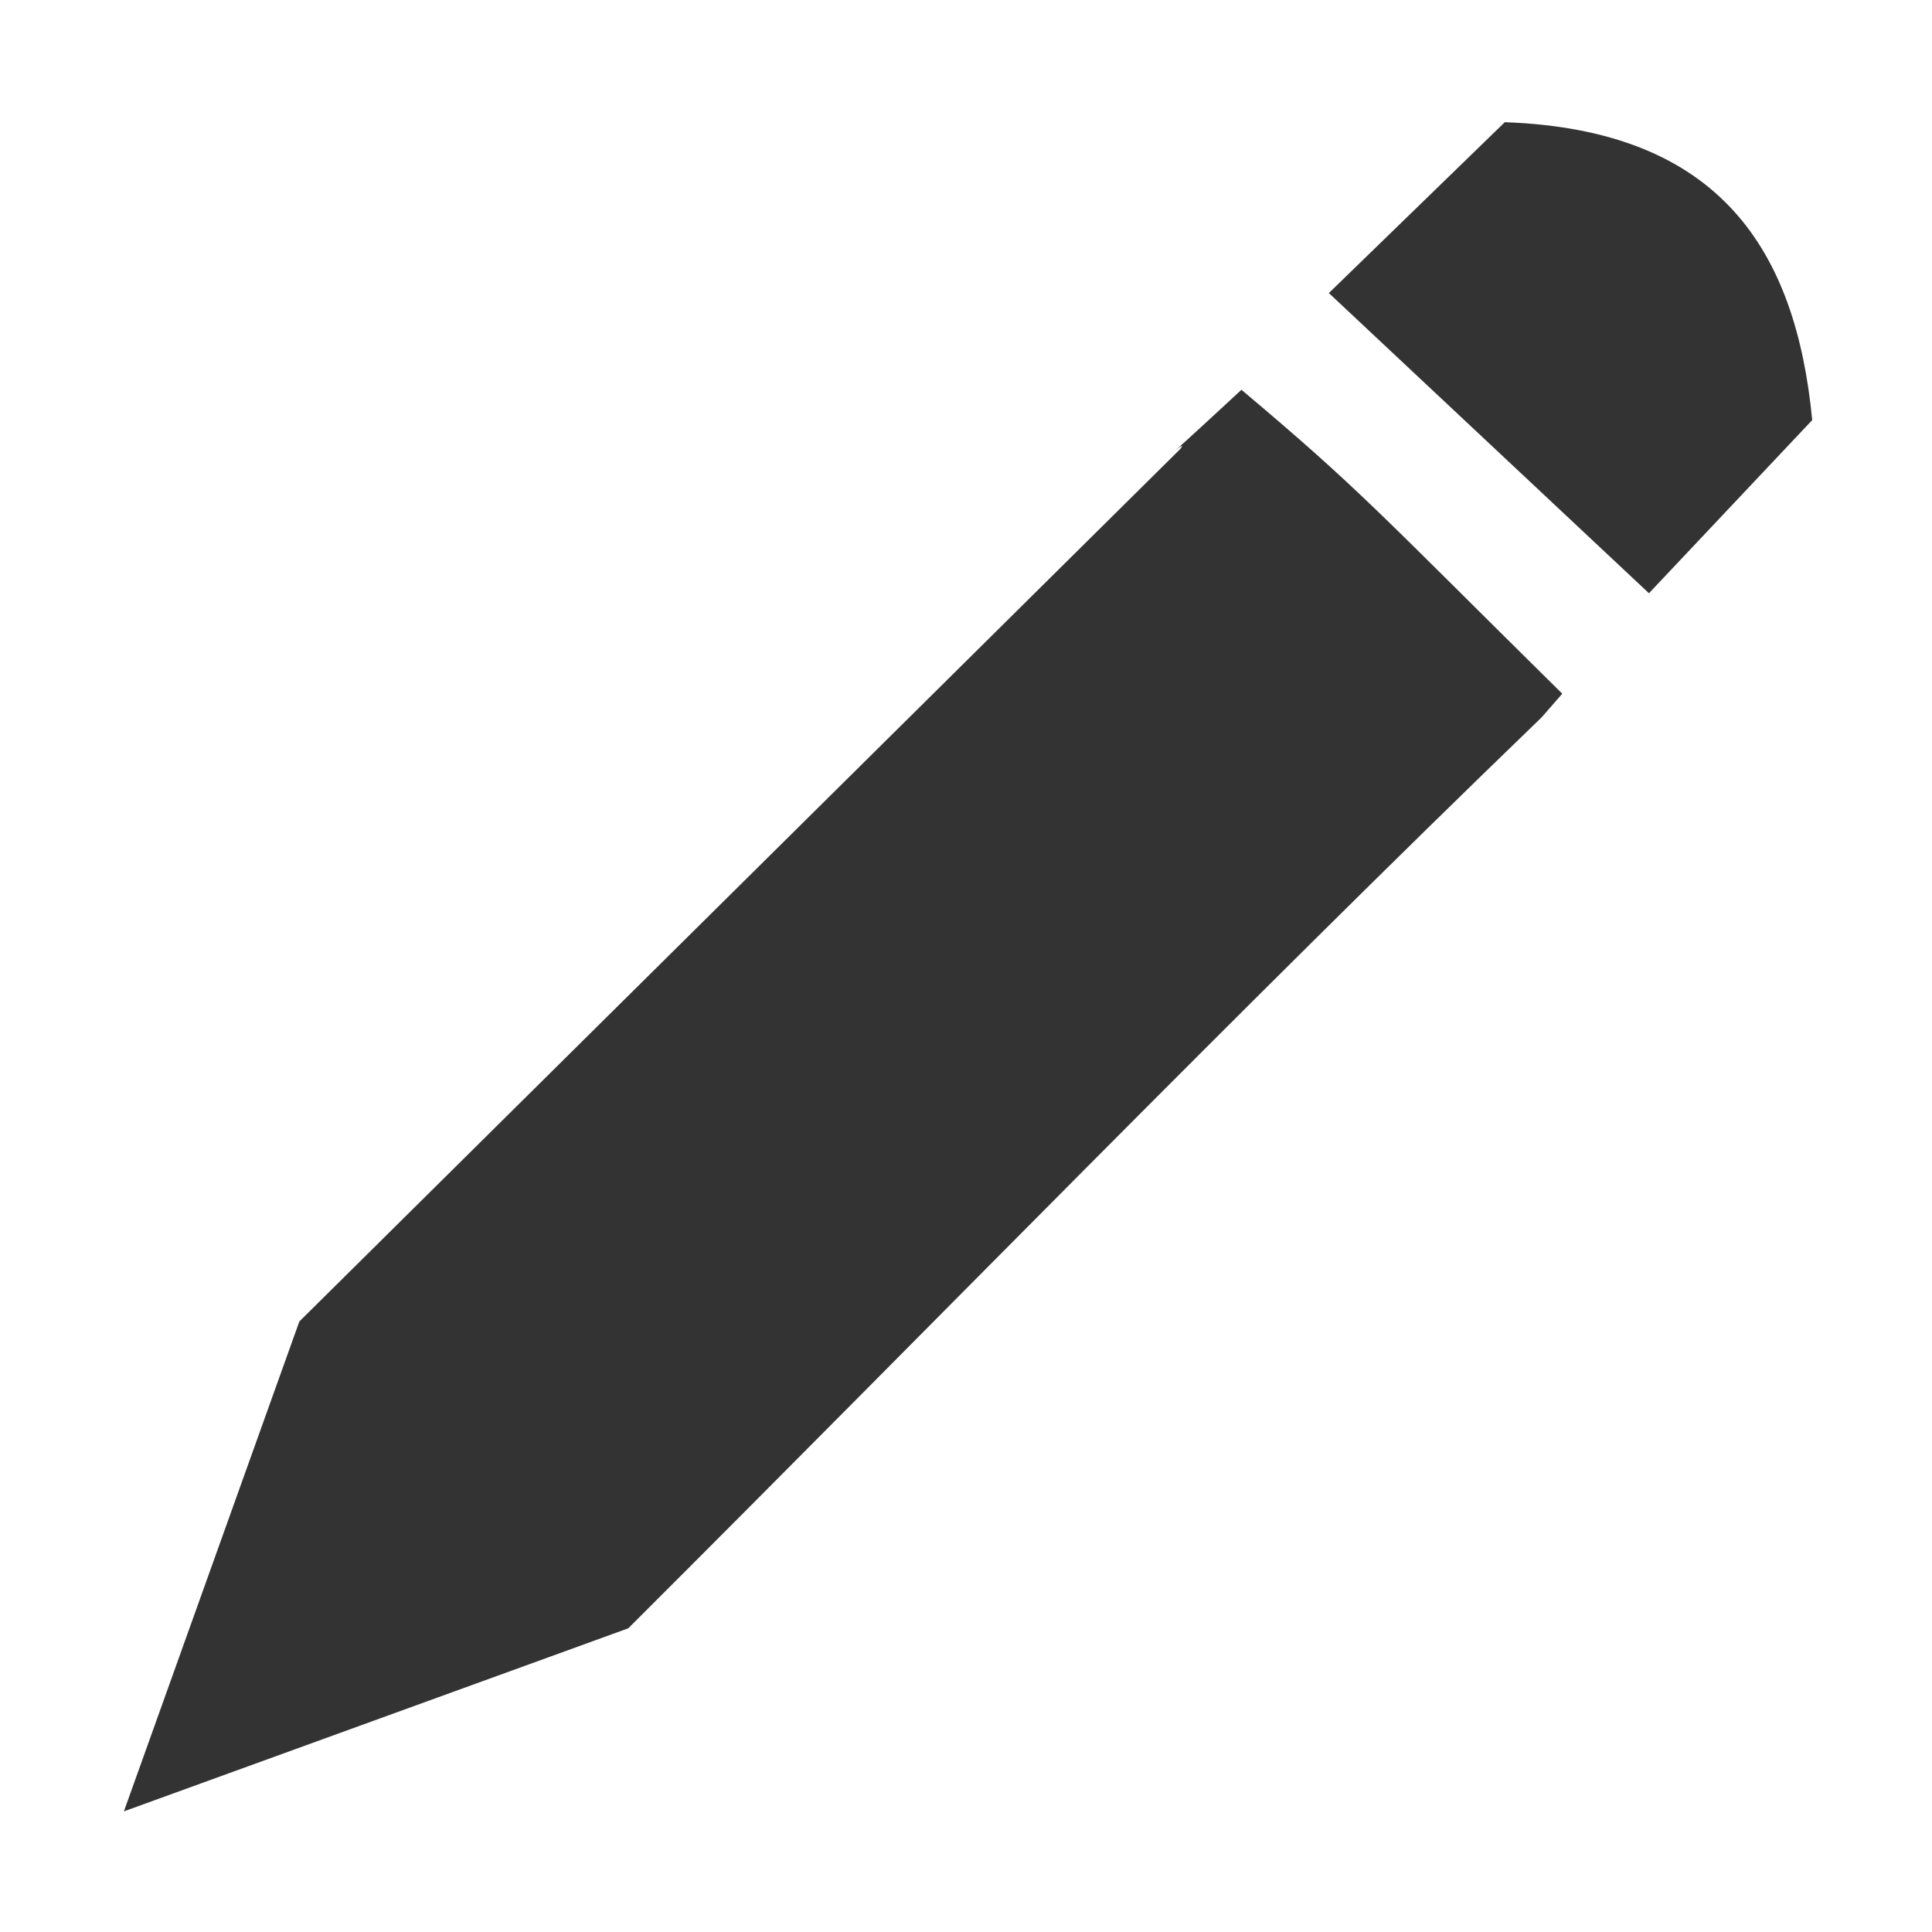
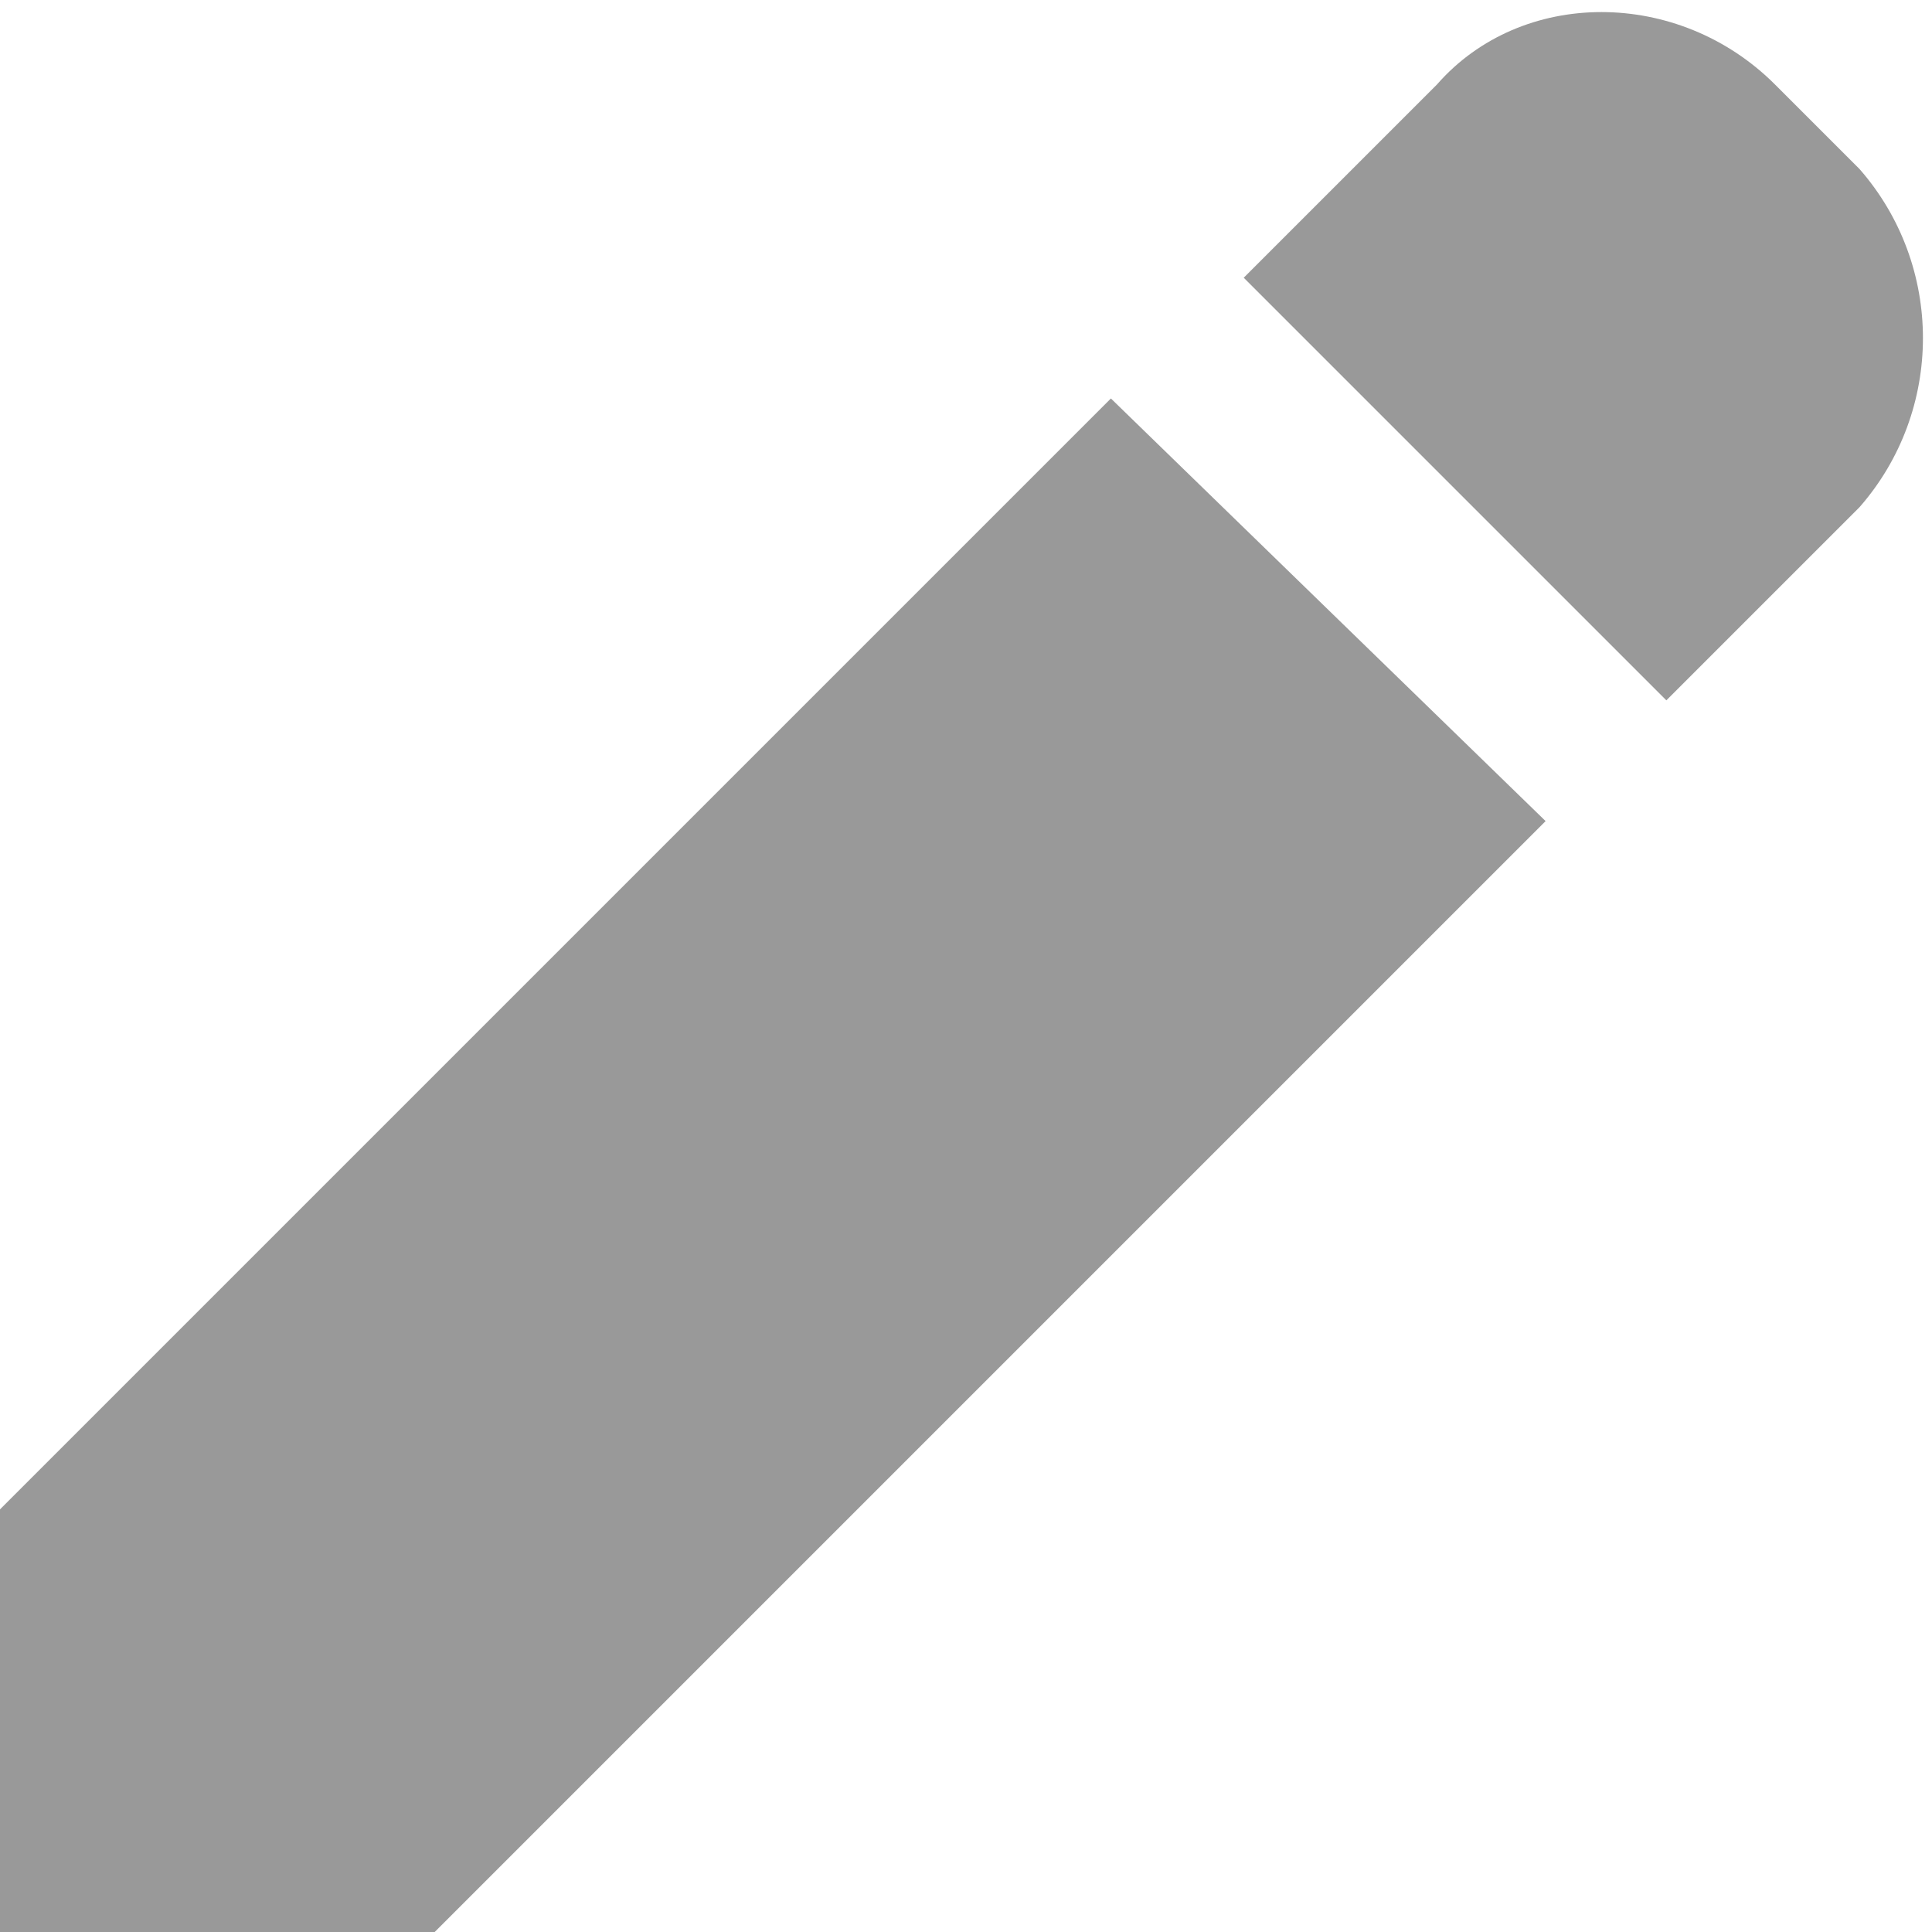
- <svg xmlns="http://www.w3.org/2000/svg" width="16px" height="16px" id="svg10182" version="1.1">
-   <defs id="defs10184">
-     </defs>
-   <g id="layer1">
-     <path style="fill:#333333;fill-opacity:1;stroke:#dd5500;stroke-width:0;stroke-linecap:round;stroke-linejoin:round;stroke-miterlimit:4;stroke-opacity:0.992;stroke-dasharray:none" d="m 5.203,13.485 c 2.522,-2.516 5.061,-5.129 7.564,-7.544 L 12.938,5.745 C 11.417,4.243 11.267,4.057 10.281,3.228 9.391,4.054 9.867,3.59 9.776,3.717 L 2.479,10.944 1.026,15.001 5.203,13.485 z" id="rect5346" />
-     <path style="fill:#333333;fill-opacity:1;stroke:#000000;stroke-width:0;stroke-linecap:butt;stroke-linejoin:miter;stroke-miterlimit:4;stroke-opacity:1" d="m 11.005,2.427 2.651,2.486 1.352,-1.434 C 14.873,2.082 14.254,1.076 12.462,1.012 L 11.005,2.427" id="path3590" />
-   </g>
+ <svg xmlns="http://www.w3.org/2000/svg" version="1.1" x="0px" y="0px" width="16px" height="16px" viewBox="0 -0.1 16 16" style="overflow:visible;enable-background:new 0 -0.1 16 16;" xml:space="preserve" preserveAspectRatio="xMinYMid meet">
+   <defs>
+ </defs>
+   <path style="fill:#999999;" d="M12.8,6.7l-9.2,9.2H0v-3.5l9.2-9.2L12.8,6.7z M15.4,1.3l-0.7-0.7c-0.8-0.8-2.1-0.8-2.8,0l-1.6,1.6  l3.5,3.5l1.6-1.6C16.1,3.3,16.1,2.1,15.4,1.3z" />
</svg>
